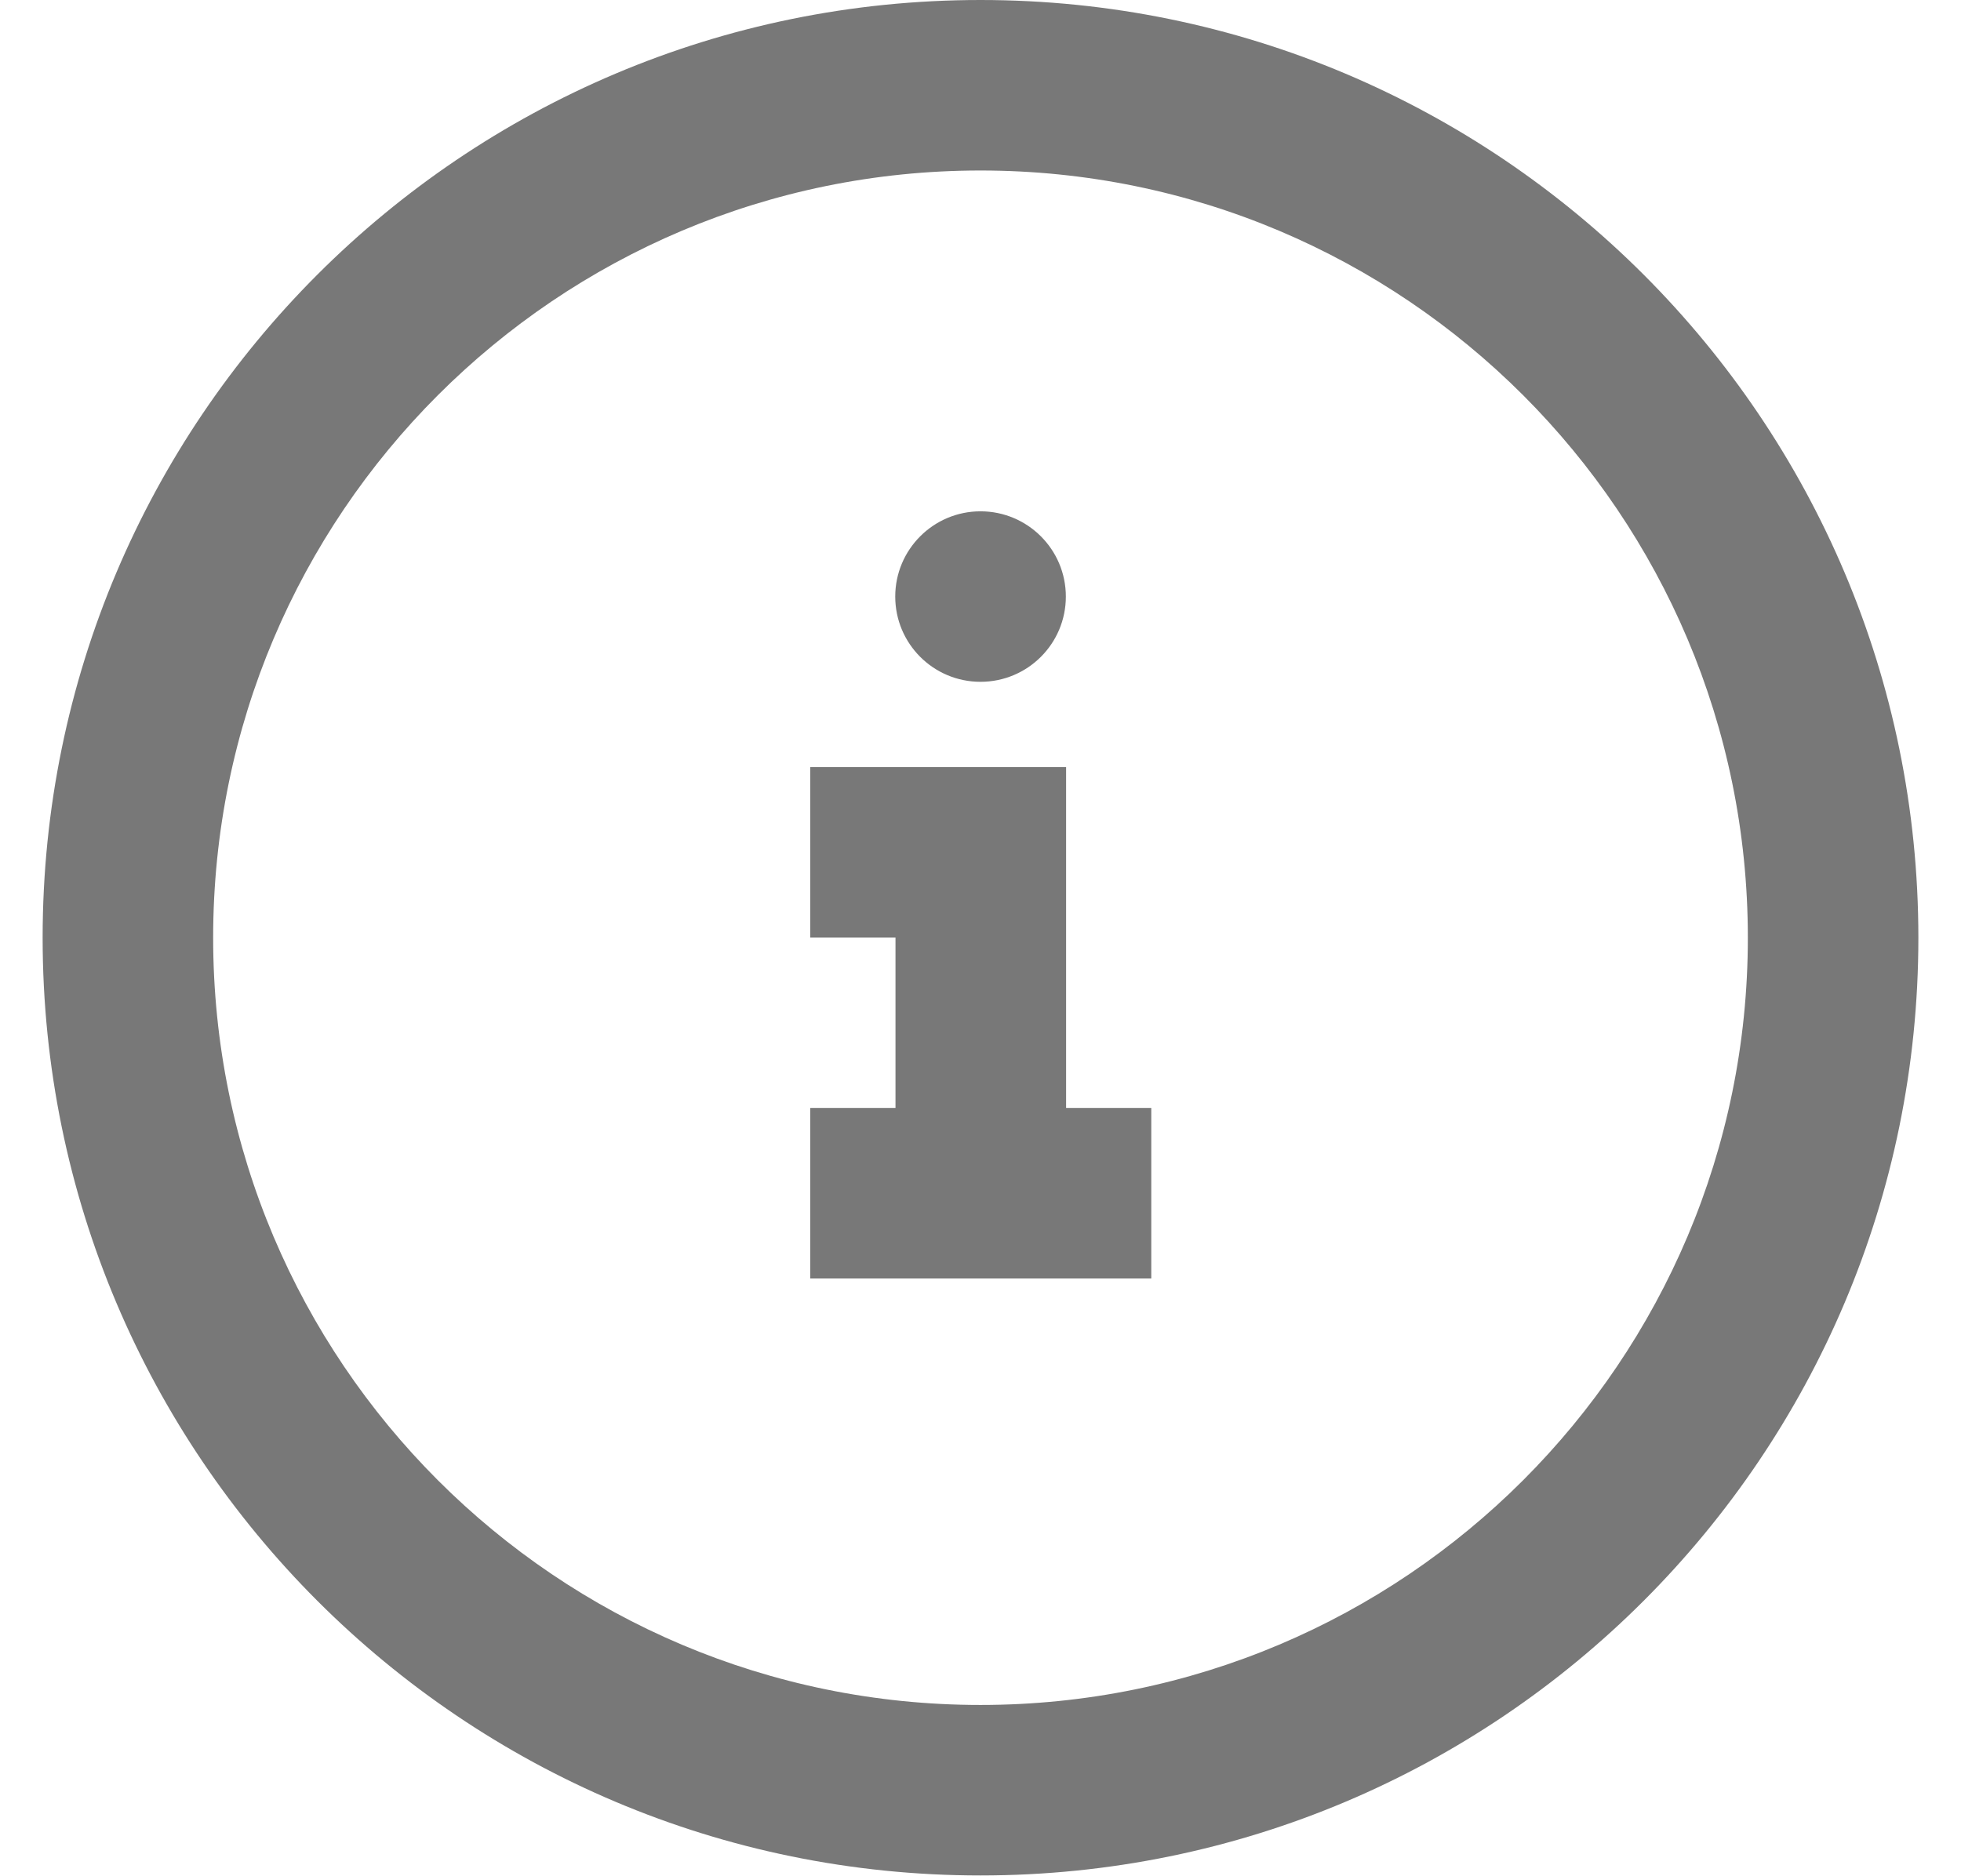
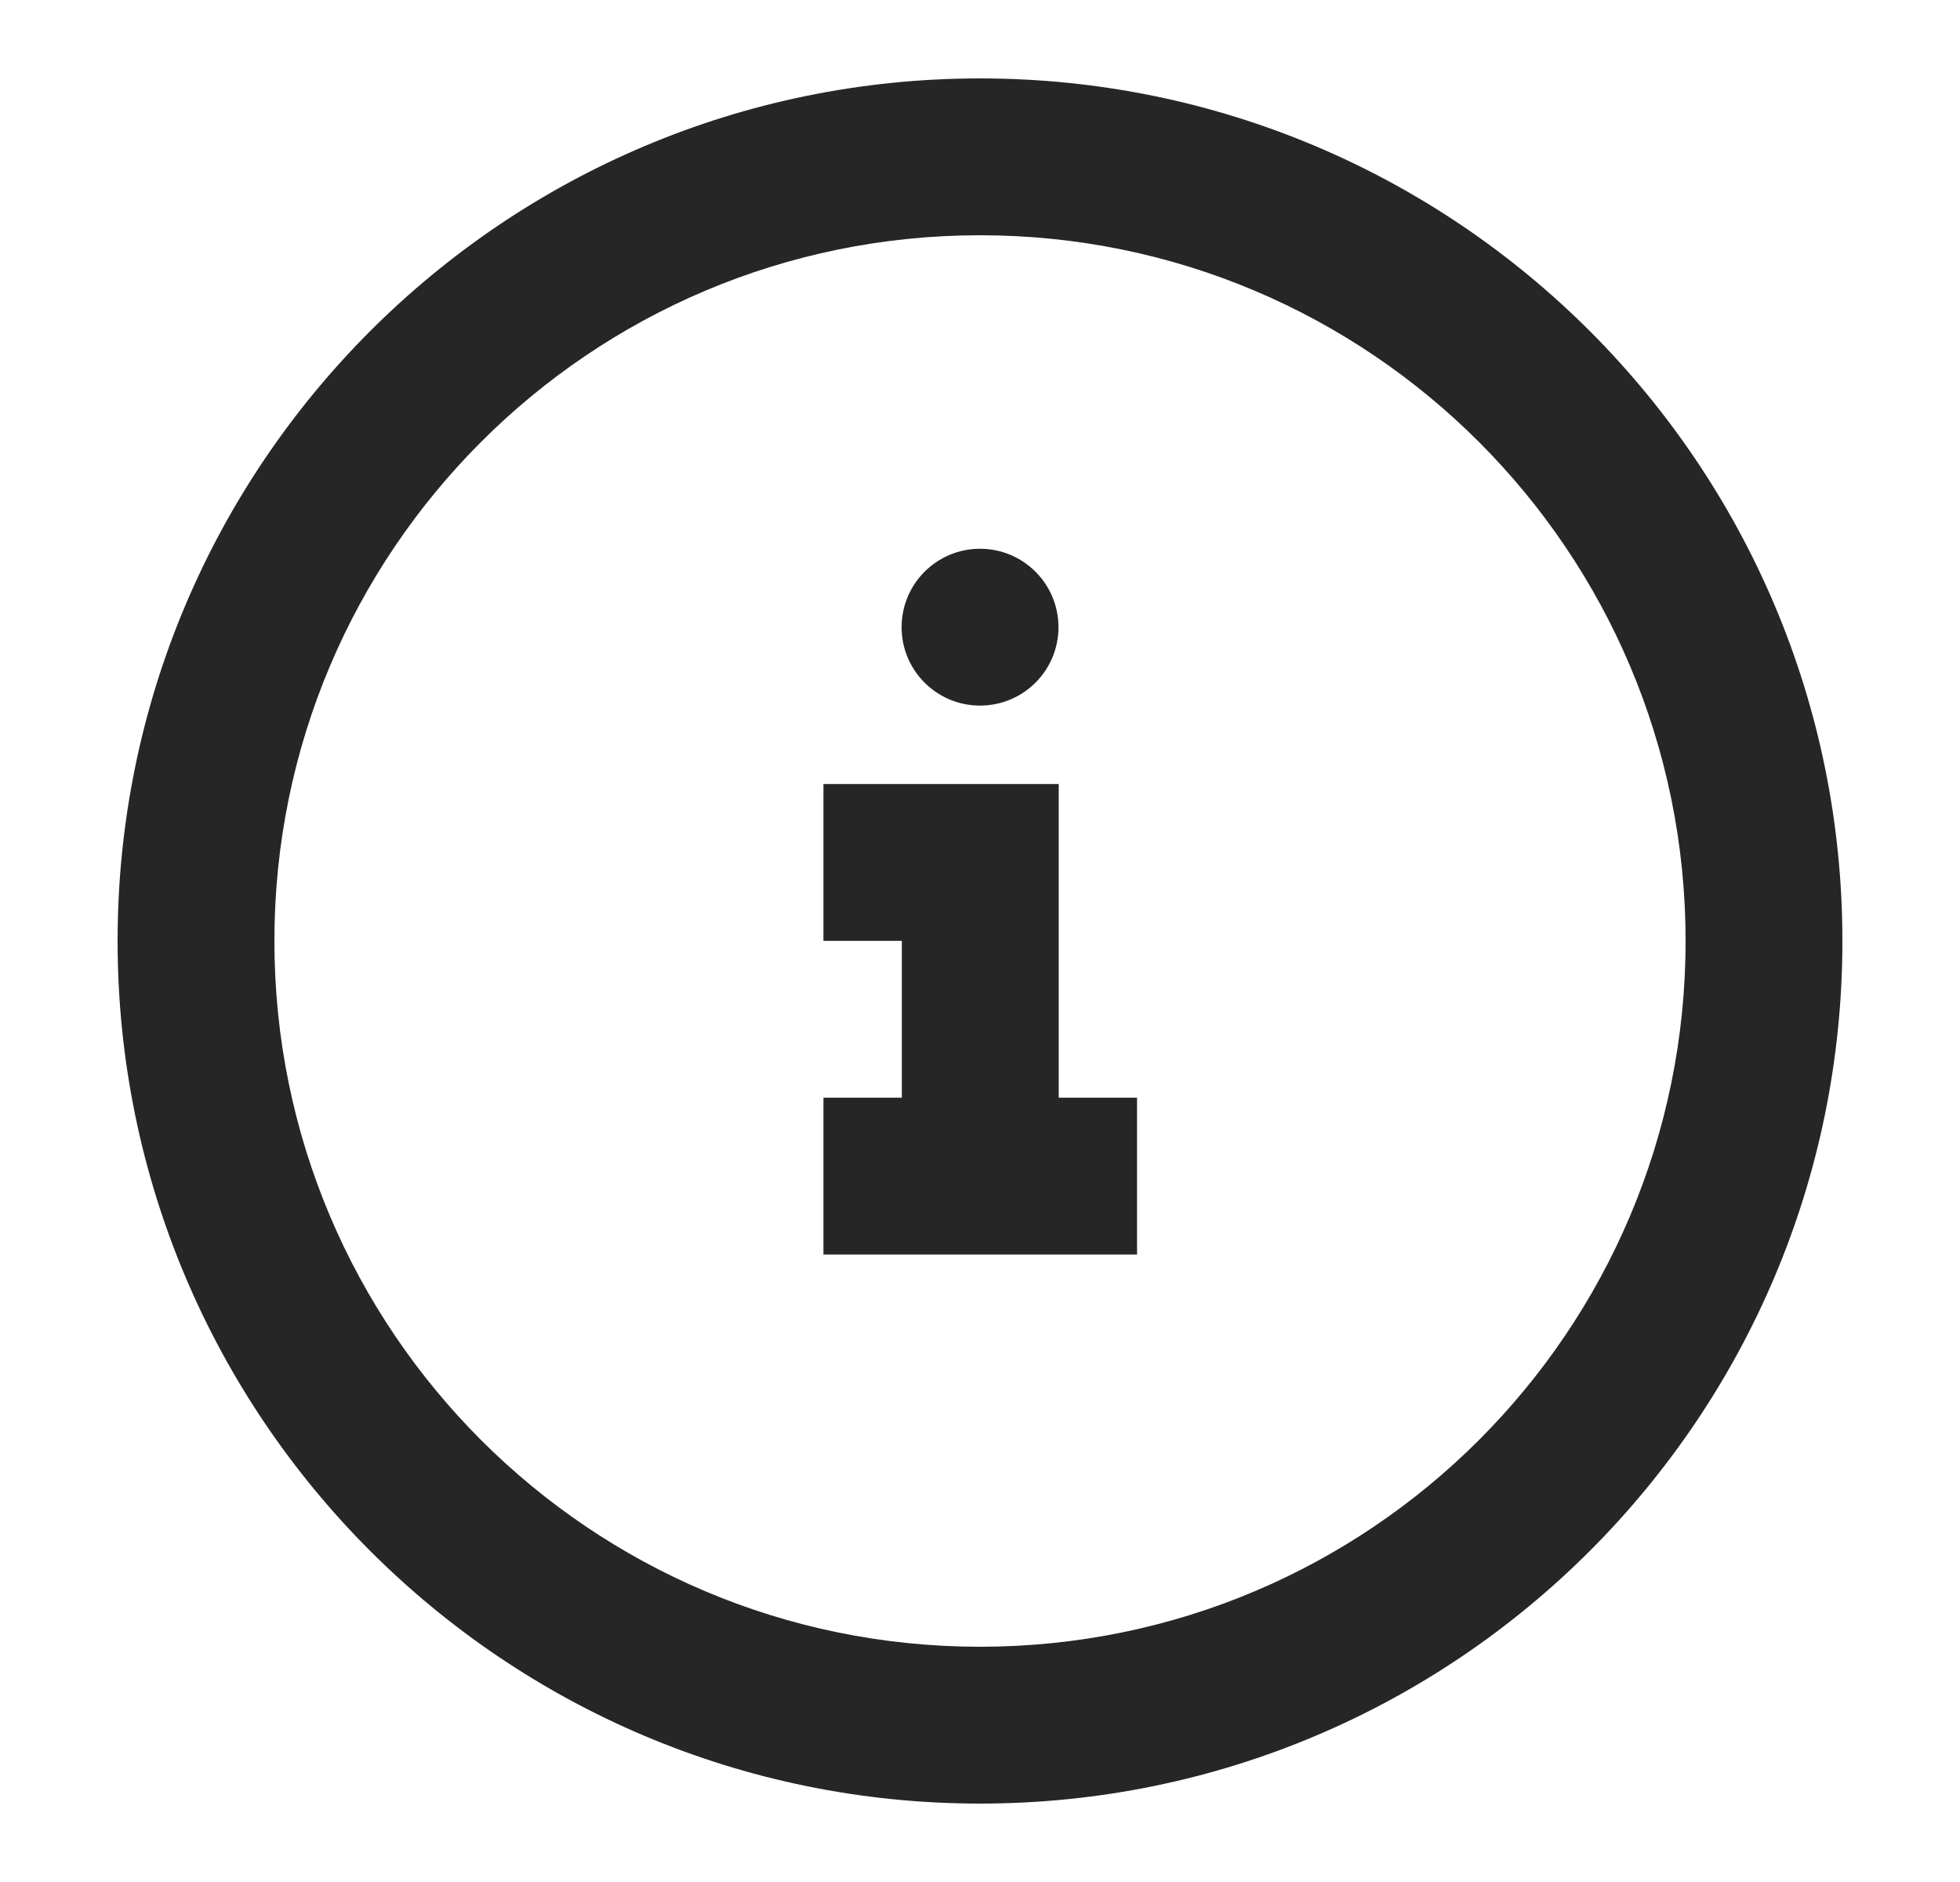
- <svg xmlns="http://www.w3.org/2000/svg" width="23" height="22" viewBox="0 0 23 22" fill="none">
-   <path fill-rule="evenodd" clip-rule="evenodd" d="M11.5 22C5.425 22 0.5 17.075 0.5 11C0.5 4.925 5.425 0 11.5 0C17.575 0 22.5 4.925 22.5 11C22.5 17.075 17.575 22 11.5 22ZM11.5 20C16.471 20 20.5 15.971 20.5 11C20.5 6.029 16.471 2 11.5 2C6.529 2 2.5 6.029 2.5 11C2.5 15.971 6.529 20 11.5 20ZM12.504 12.998H13.503V14.998H9.503V12.998H10.503V10.998H9.503V8.998H12.504V12.998ZM11.5 7.998C10.948 7.998 10.5 7.551 10.5 6.998C10.5 6.446 10.948 5.998 11.5 5.998C12.053 5.998 12.501 6.446 12.501 6.998C12.501 7.551 12.053 7.998 11.5 7.998Z" fill="#787878" />
+ <svg xmlns="http://www.w3.org/2000/svg" width="25" height="24" viewBox="0 0 25 24" fill="none">
+   <path fill-rule="evenodd" clip-rule="evenodd" d="M12.5 23C6.425 23 1.5 18.075 1.5 12C1.5 5.925 6.425 1 12.5 1C18.575 1 23.5 5.925 23.5 12C23.5 18.075 18.575 23 12.5 23ZM12.5 21C17.471 21 21.5 16.971 21.5 12C21.5 7.029 17.471 3 12.5 3C7.529 3 3.5 7.029 3.5 12C3.5 16.971 7.529 21 12.5 21ZM13.504 13.998H14.503V15.998H10.503V13.998H11.503V11.998H10.503V9.998H13.504V13.998ZM12.5 8.998C11.948 8.998 11.5 8.551 11.5 7.998C11.5 7.446 11.948 6.998 12.5 6.998C13.053 6.998 13.501 7.446 13.501 7.998C13.501 8.551 13.053 8.998 12.5 8.998Z" fill="#262626" />
</svg>
